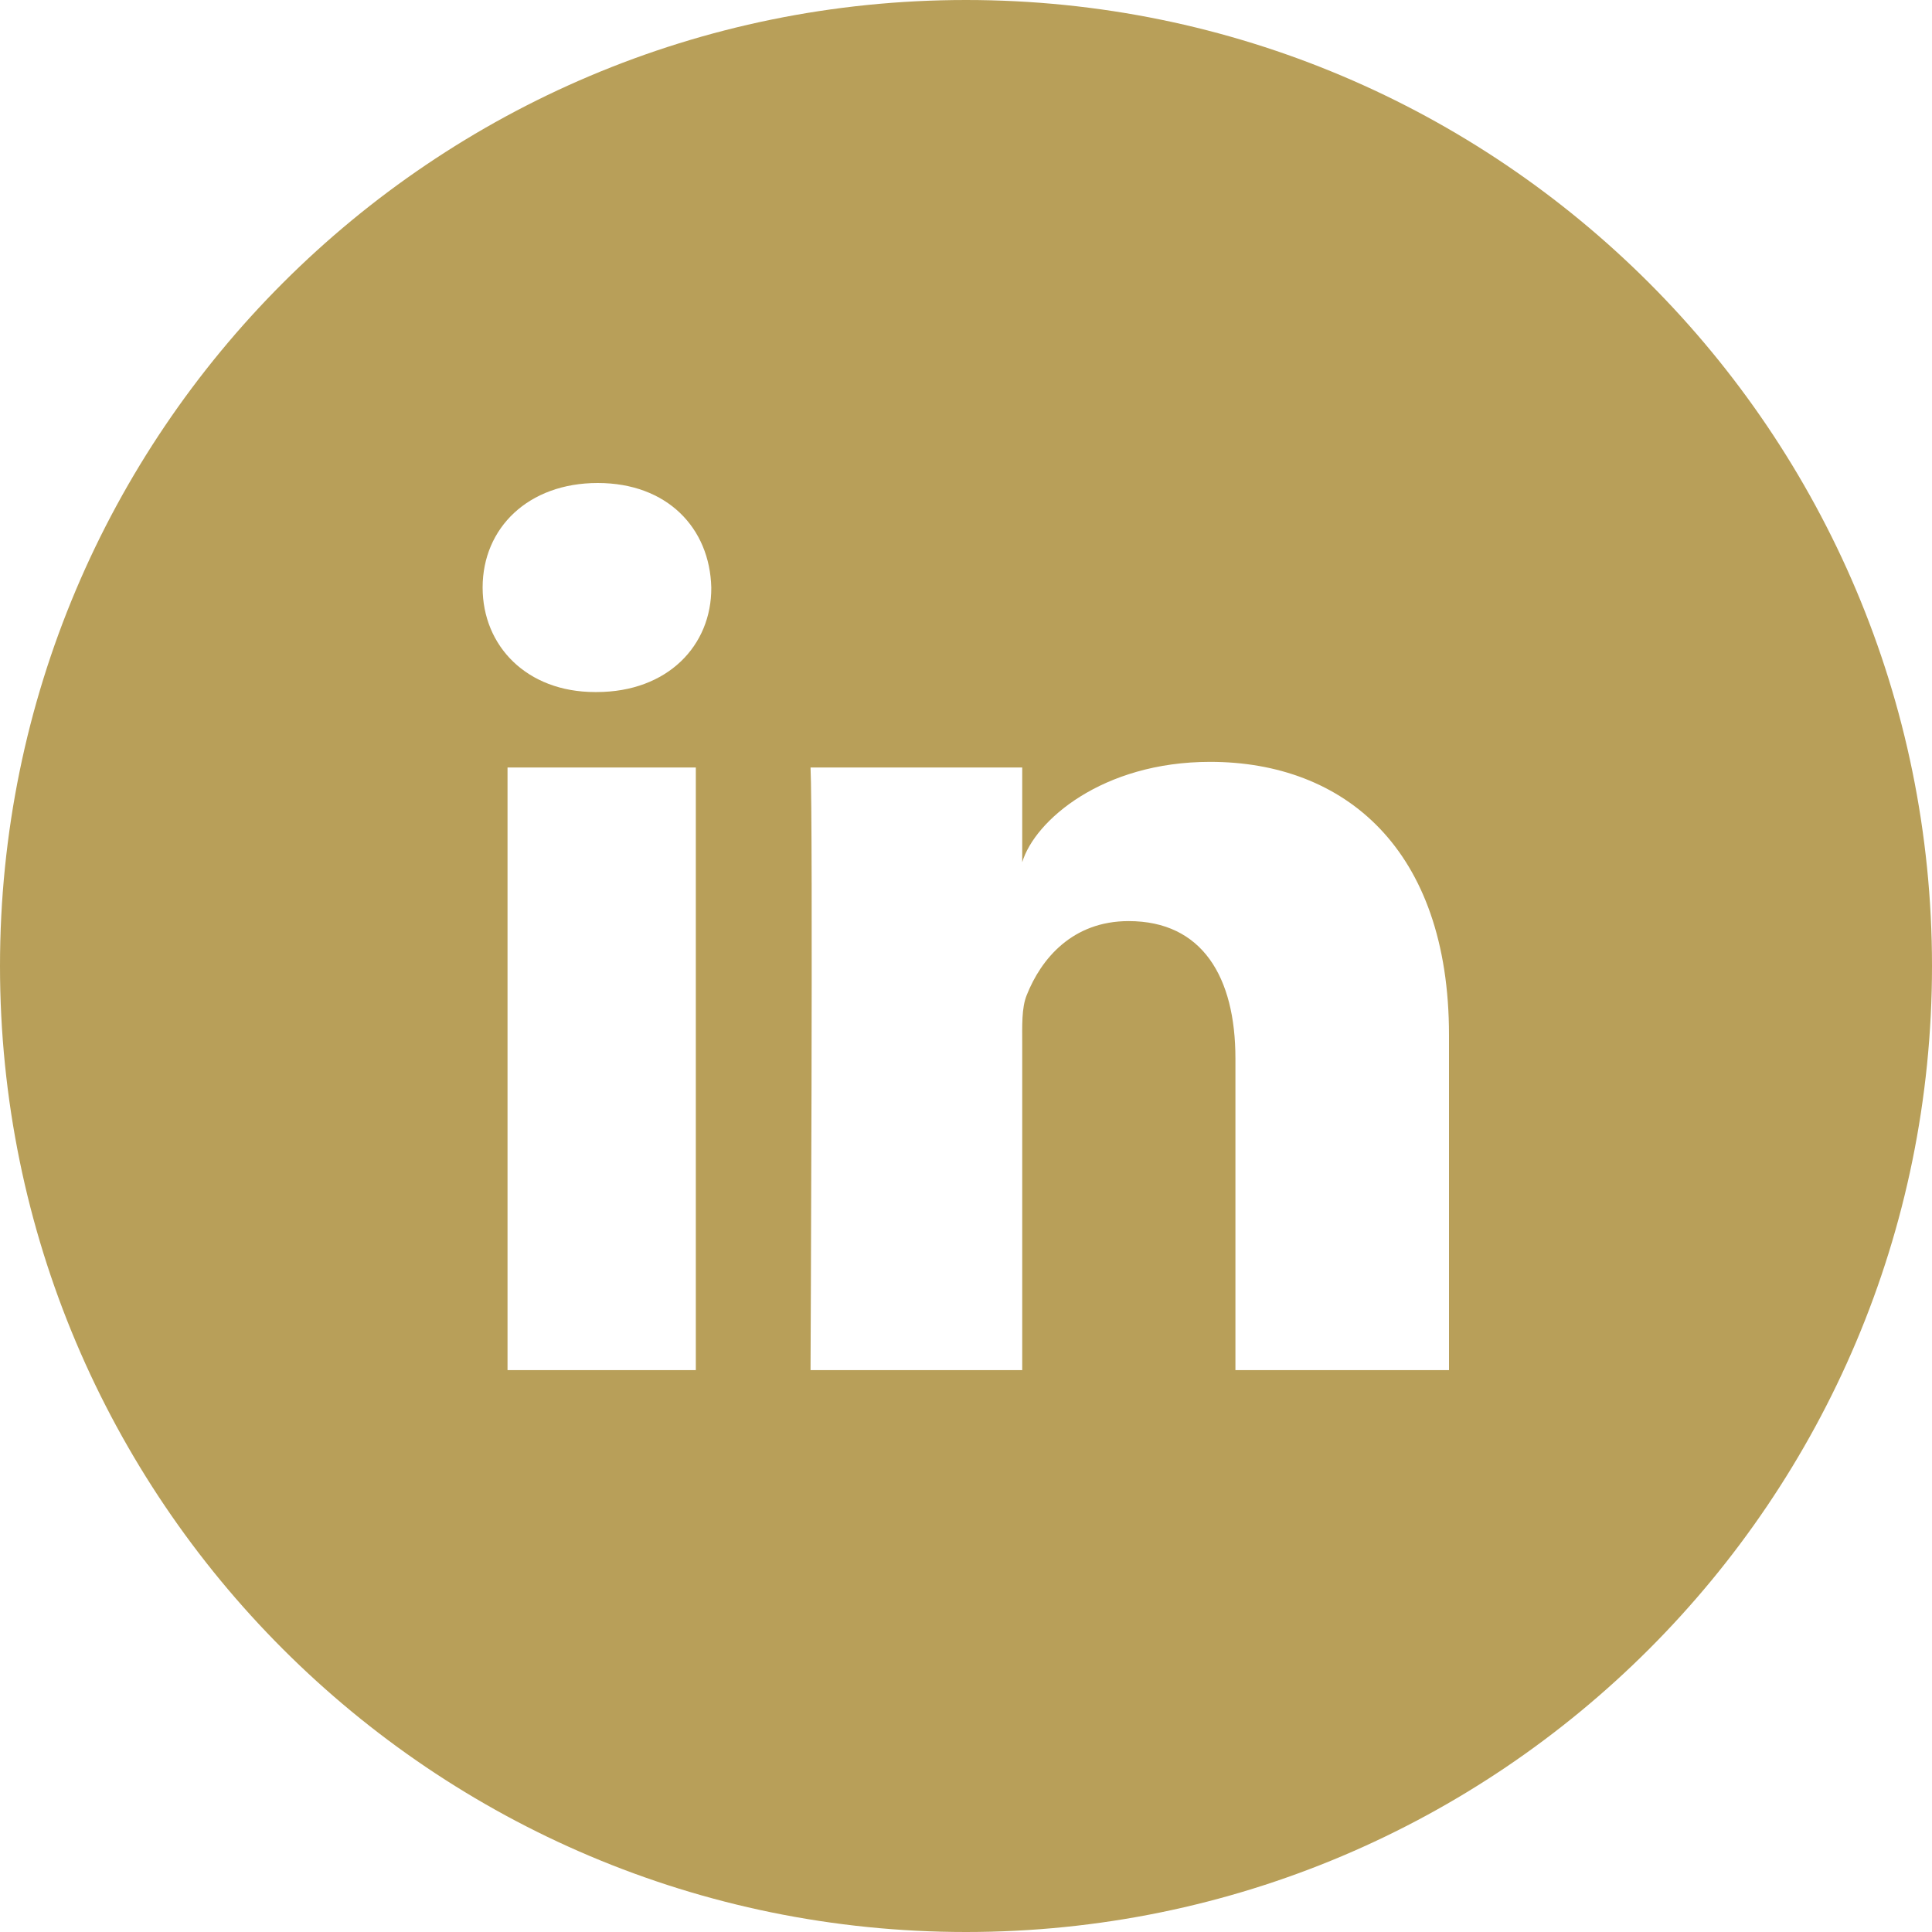
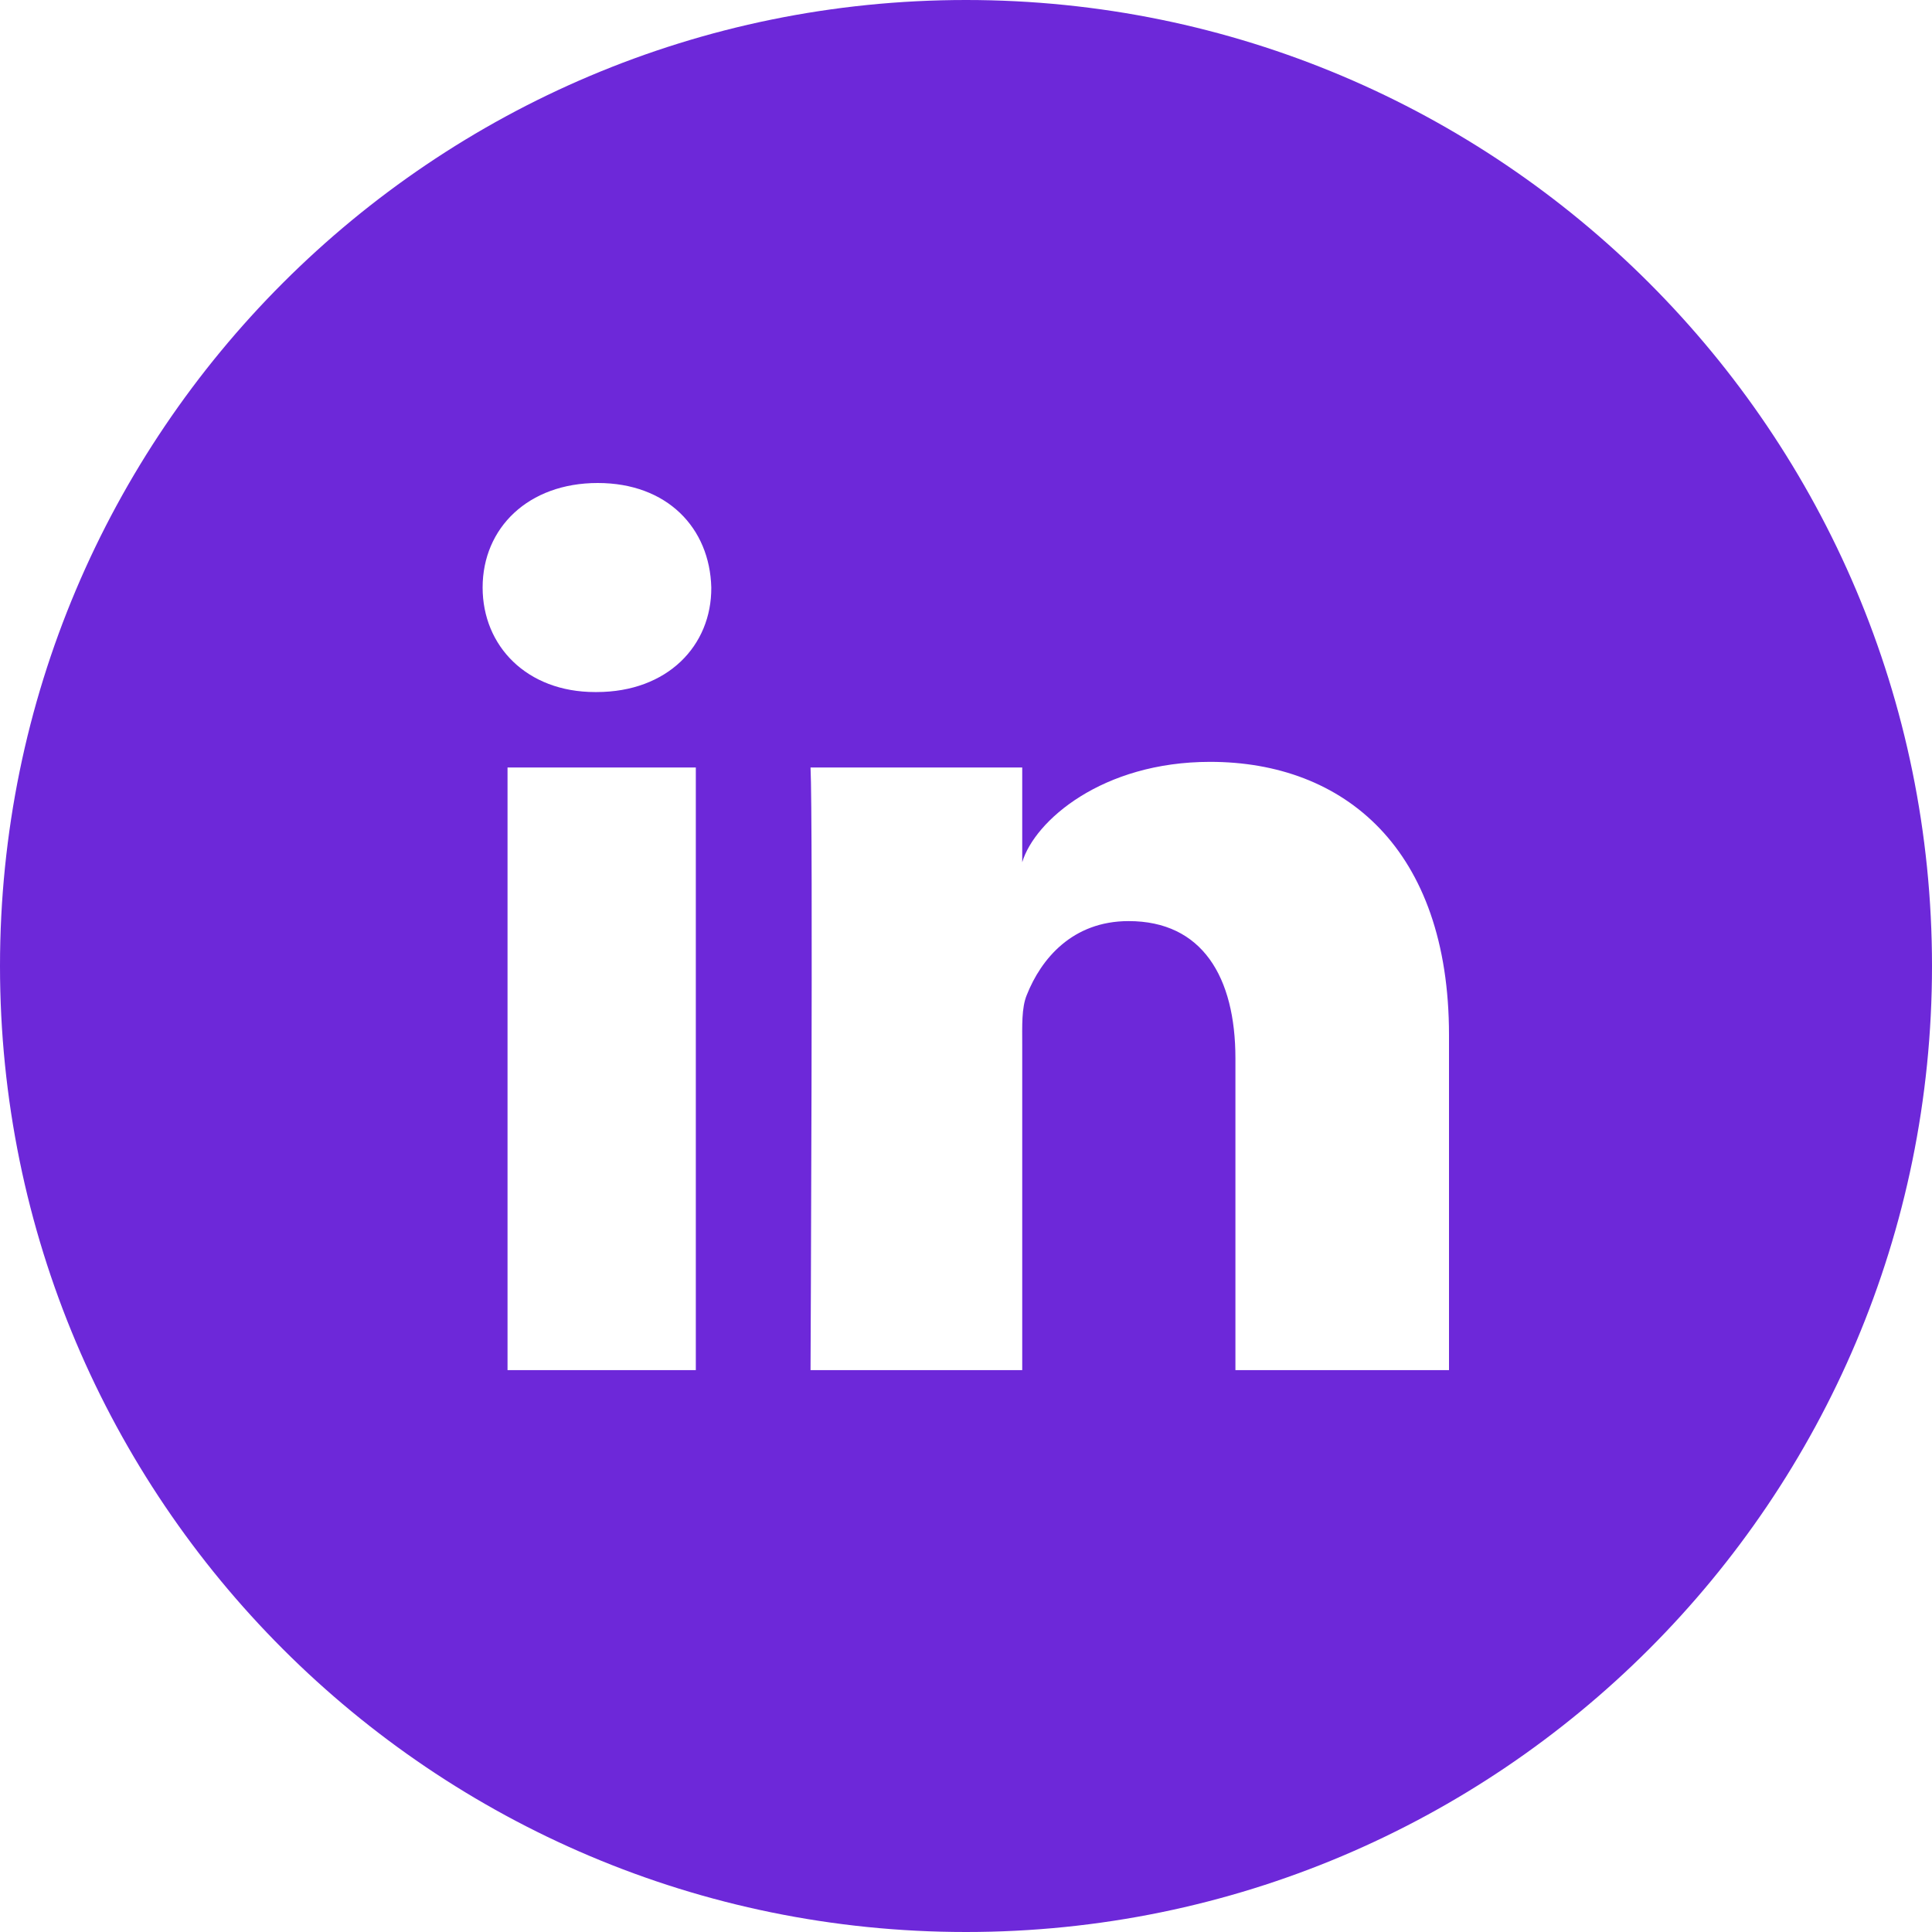
- <svg xmlns="http://www.w3.org/2000/svg" fill="#b89f59" height="200px" width="200px" version="1.1" id="Layer_1" viewBox="-143 145 512 512" xml:space="preserve">
+ <svg xmlns="http://www.w3.org/2000/svg" fill="#6D28D9" height="200px" width="200px" version="1.1" id="Layer_1" viewBox="-143 145 512 512" xml:space="preserve">
  <g id="SVGRepo_bgCarrier" stroke-width="0" />
  <g id="SVGRepo_tracerCarrier" stroke-linecap="round" stroke-linejoin="round" />
  <g id="SVGRepo_iconCarrier">
    <path d="M113,145c-141.4,0-256,114.6-256,256s114.6,256,256,256s256-114.6,256-256S254.4,145,113,145z M41.4,508.1H-8.5V348.4h49.9 V508.1z M15.1,328.4h-0.4c-18.1,0-29.8-12.2-29.8-27.7c0-15.8,12.1-27.7,30.5-27.7c18.4,0,29.7,11.9,30.1,27.7 C45.6,316.1,33.9,328.4,15.1,328.4z M241,508.1h-56.6v-82.6c0-21.6-8.8-36.4-28.3-36.4c-14.9,0-23.2,10-27,19.6 c-1.4,3.4-1.2,8.2-1.2,13.1v86.3H71.8c0,0,0.7-146.4,0-159.7h56.1v25.1c3.3-11,21.2-26.6,49.8-26.6c35.5,0,63.3,23,63.3,72.4V508.1z " />
  </g>
</svg>
